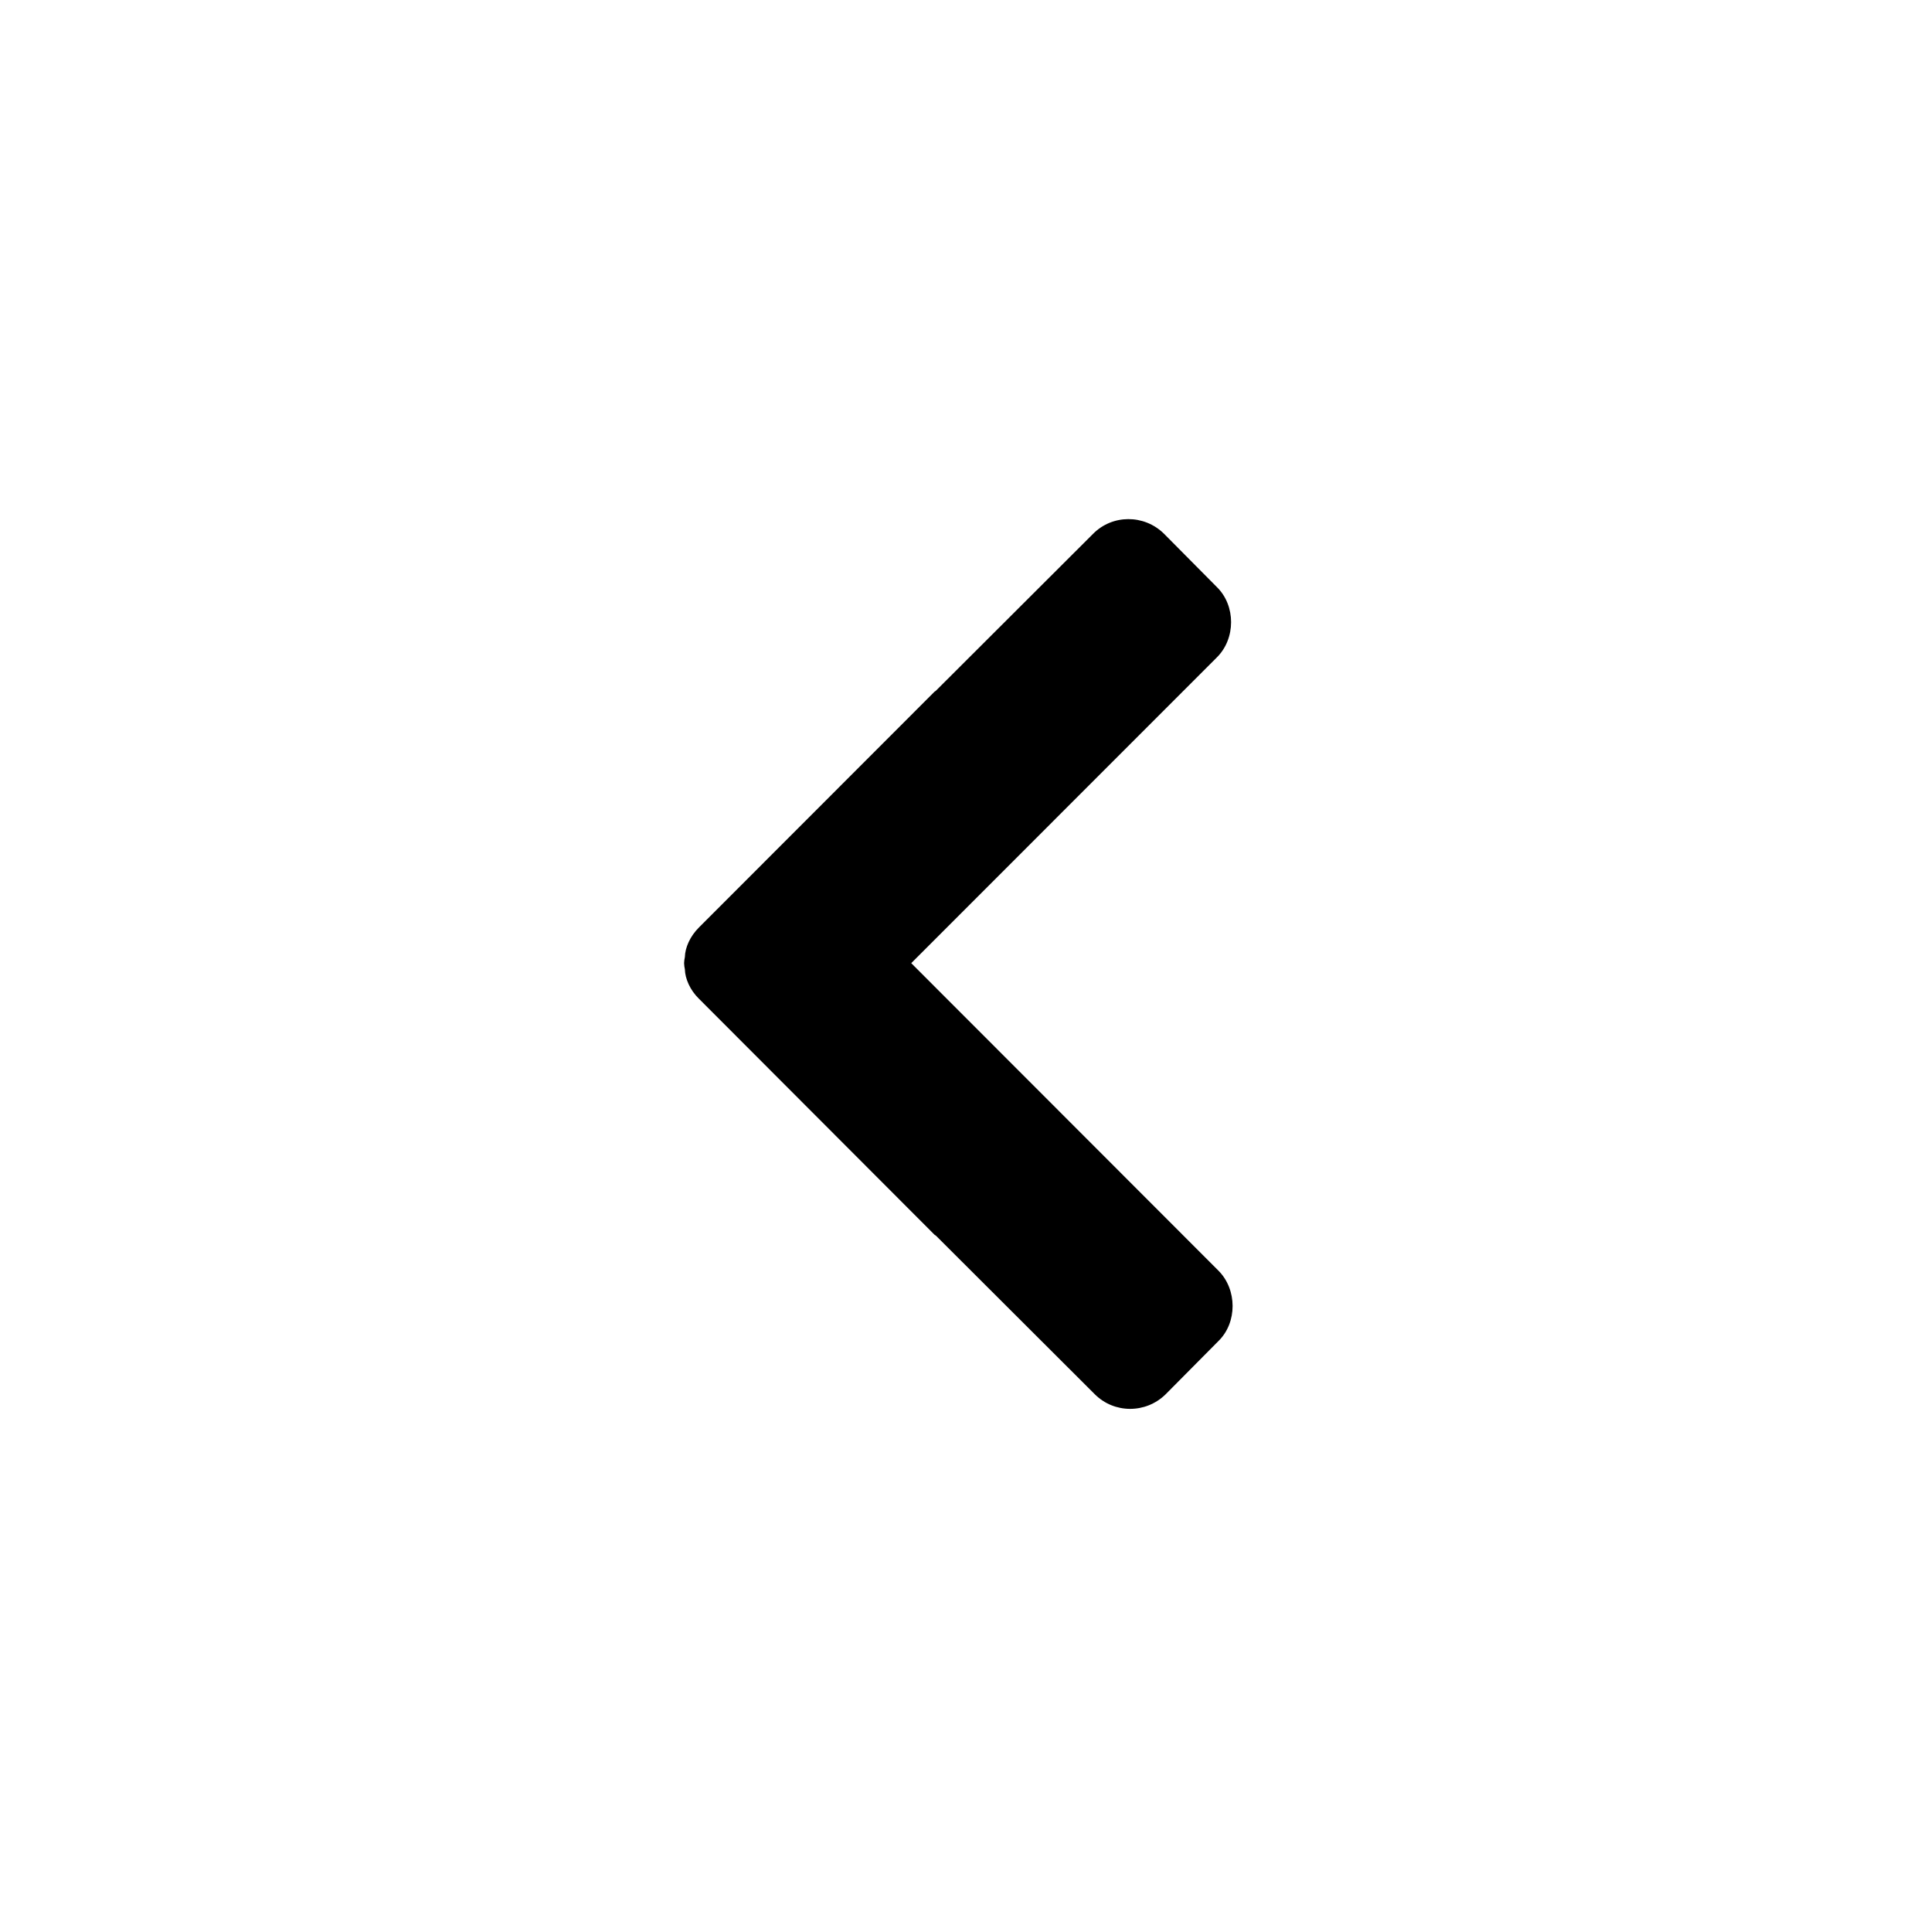
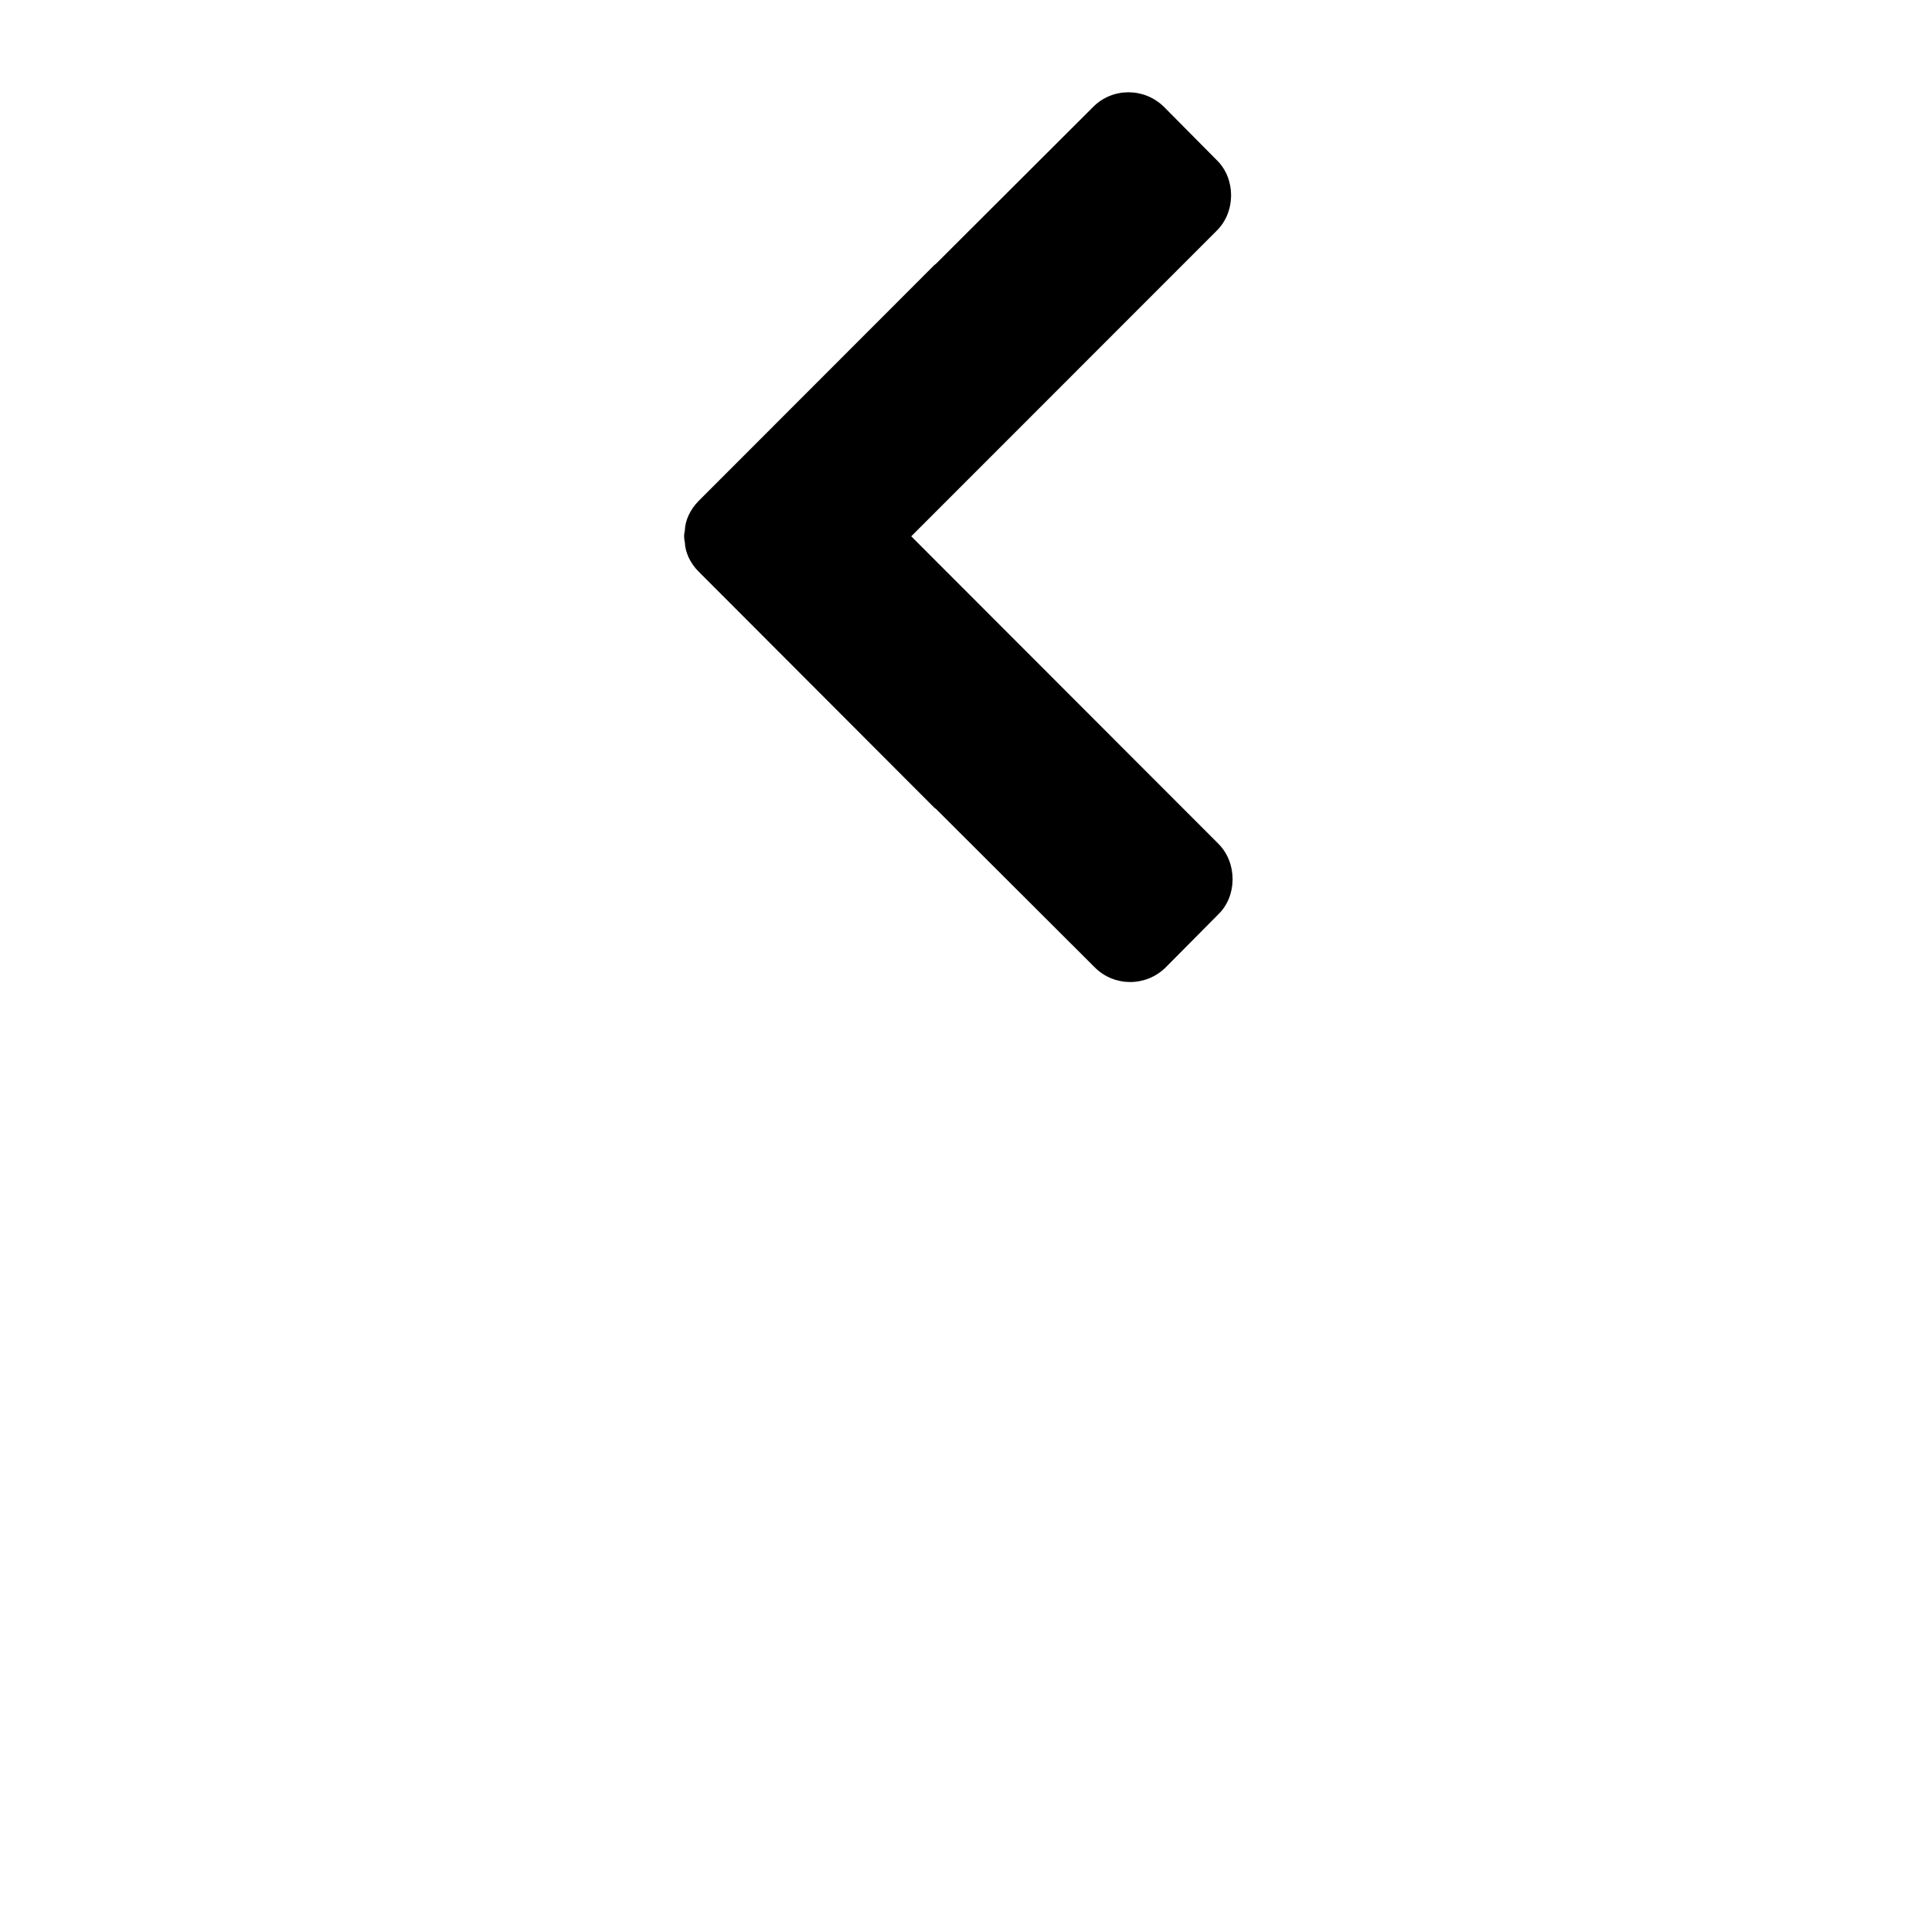
<svg xmlns="http://www.w3.org/2000/svg" version="1.1" id="Layer_2" x="0px" y="0px" width="128px" height="129px" viewBox="0 0 128 129" enable-background="new 0 0 128 129" xml:space="preserve">
-   <path d="M81.365,84.838L60.854,64.31L81.258,43.9c1.271-1.252,1.277-3.464,0-4.708l-3.533-3.563  c-1.326-1.298-3.443-1.286-4.727,0.014L62.5,46.12c-0.029,0.032-0.064,0.04-0.092,0.065L46.67,61.934  c-0.586,0.585-0.918,1.335-0.934,1.973c-0.023,0.092-0.051,0.291-0.051,0.389v0.014v0.013c0,0.097,0.027,0.306,0.051,0.396  c0.016,0.627,0.348,1.39,0.934,1.961l15.738,15.763c0.027,0.026,0.062,0.034,0.092,0.061L73.107,93.09  c1.293,1.298,3.402,1.312,4.73,0.013l3.531-3.56C82.635,88.307,82.627,86.097,81.365,84.838z" />
+   <path d="M81.365,56.338L60.854,35.81L81.258,15.4c1.271-1.252,1.277-3.464,0-4.708l-3.533-3.563  c-1.326-1.298-3.443-1.286-4.727,0.014L62.5,17.62c-0.029,0.032-0.064,0.04-0.092,0.065L46.67,33.434  c-0.586,0.585-0.918,1.335-0.934,1.973c-0.023,0.092-0.051,0.291-0.051,0.389v0.014v0.013c0,0.097,0.027,0.306,0.051,0.396  c0.016,0.627,0.348,1.39,0.934,1.961l15.738,15.763c0.027,0.026,0.062,0.034,0.092,0.061L73.107,64.59  c1.293,1.298,3.402,1.312,4.73,0.013l3.531-3.56C82.635,59.807,82.627,57.597,81.365,56.338z" />
</svg>
